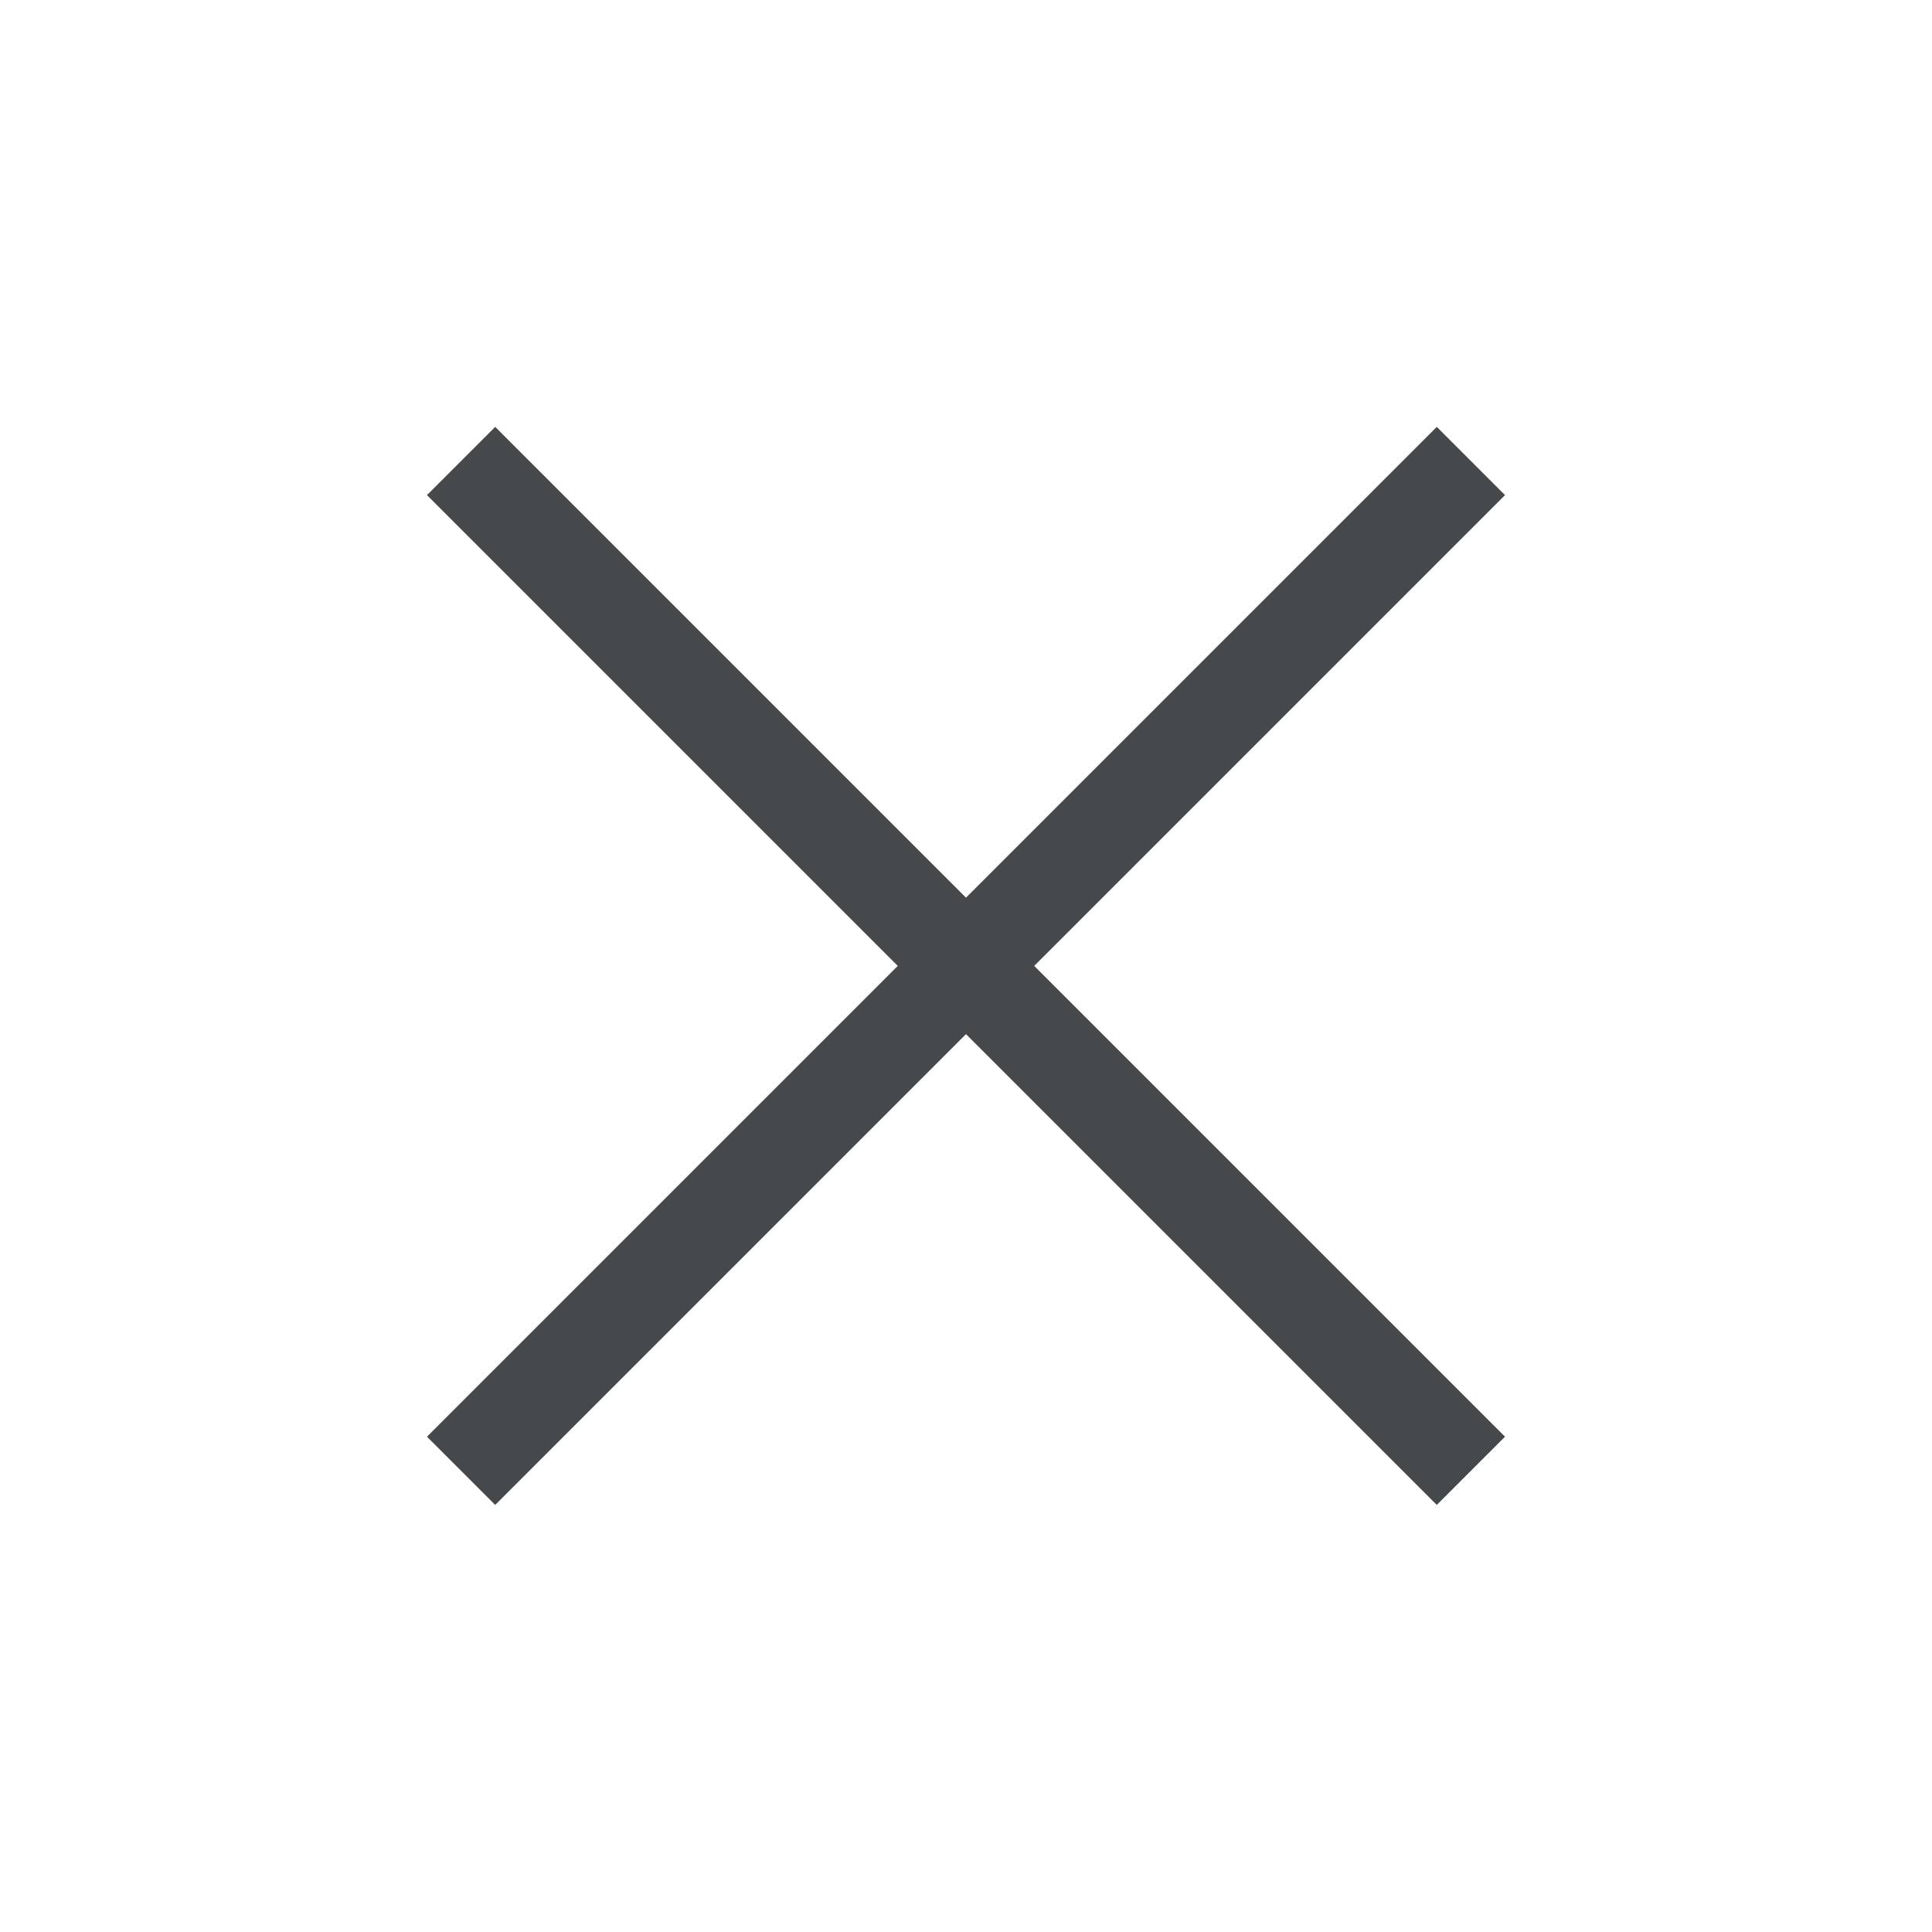
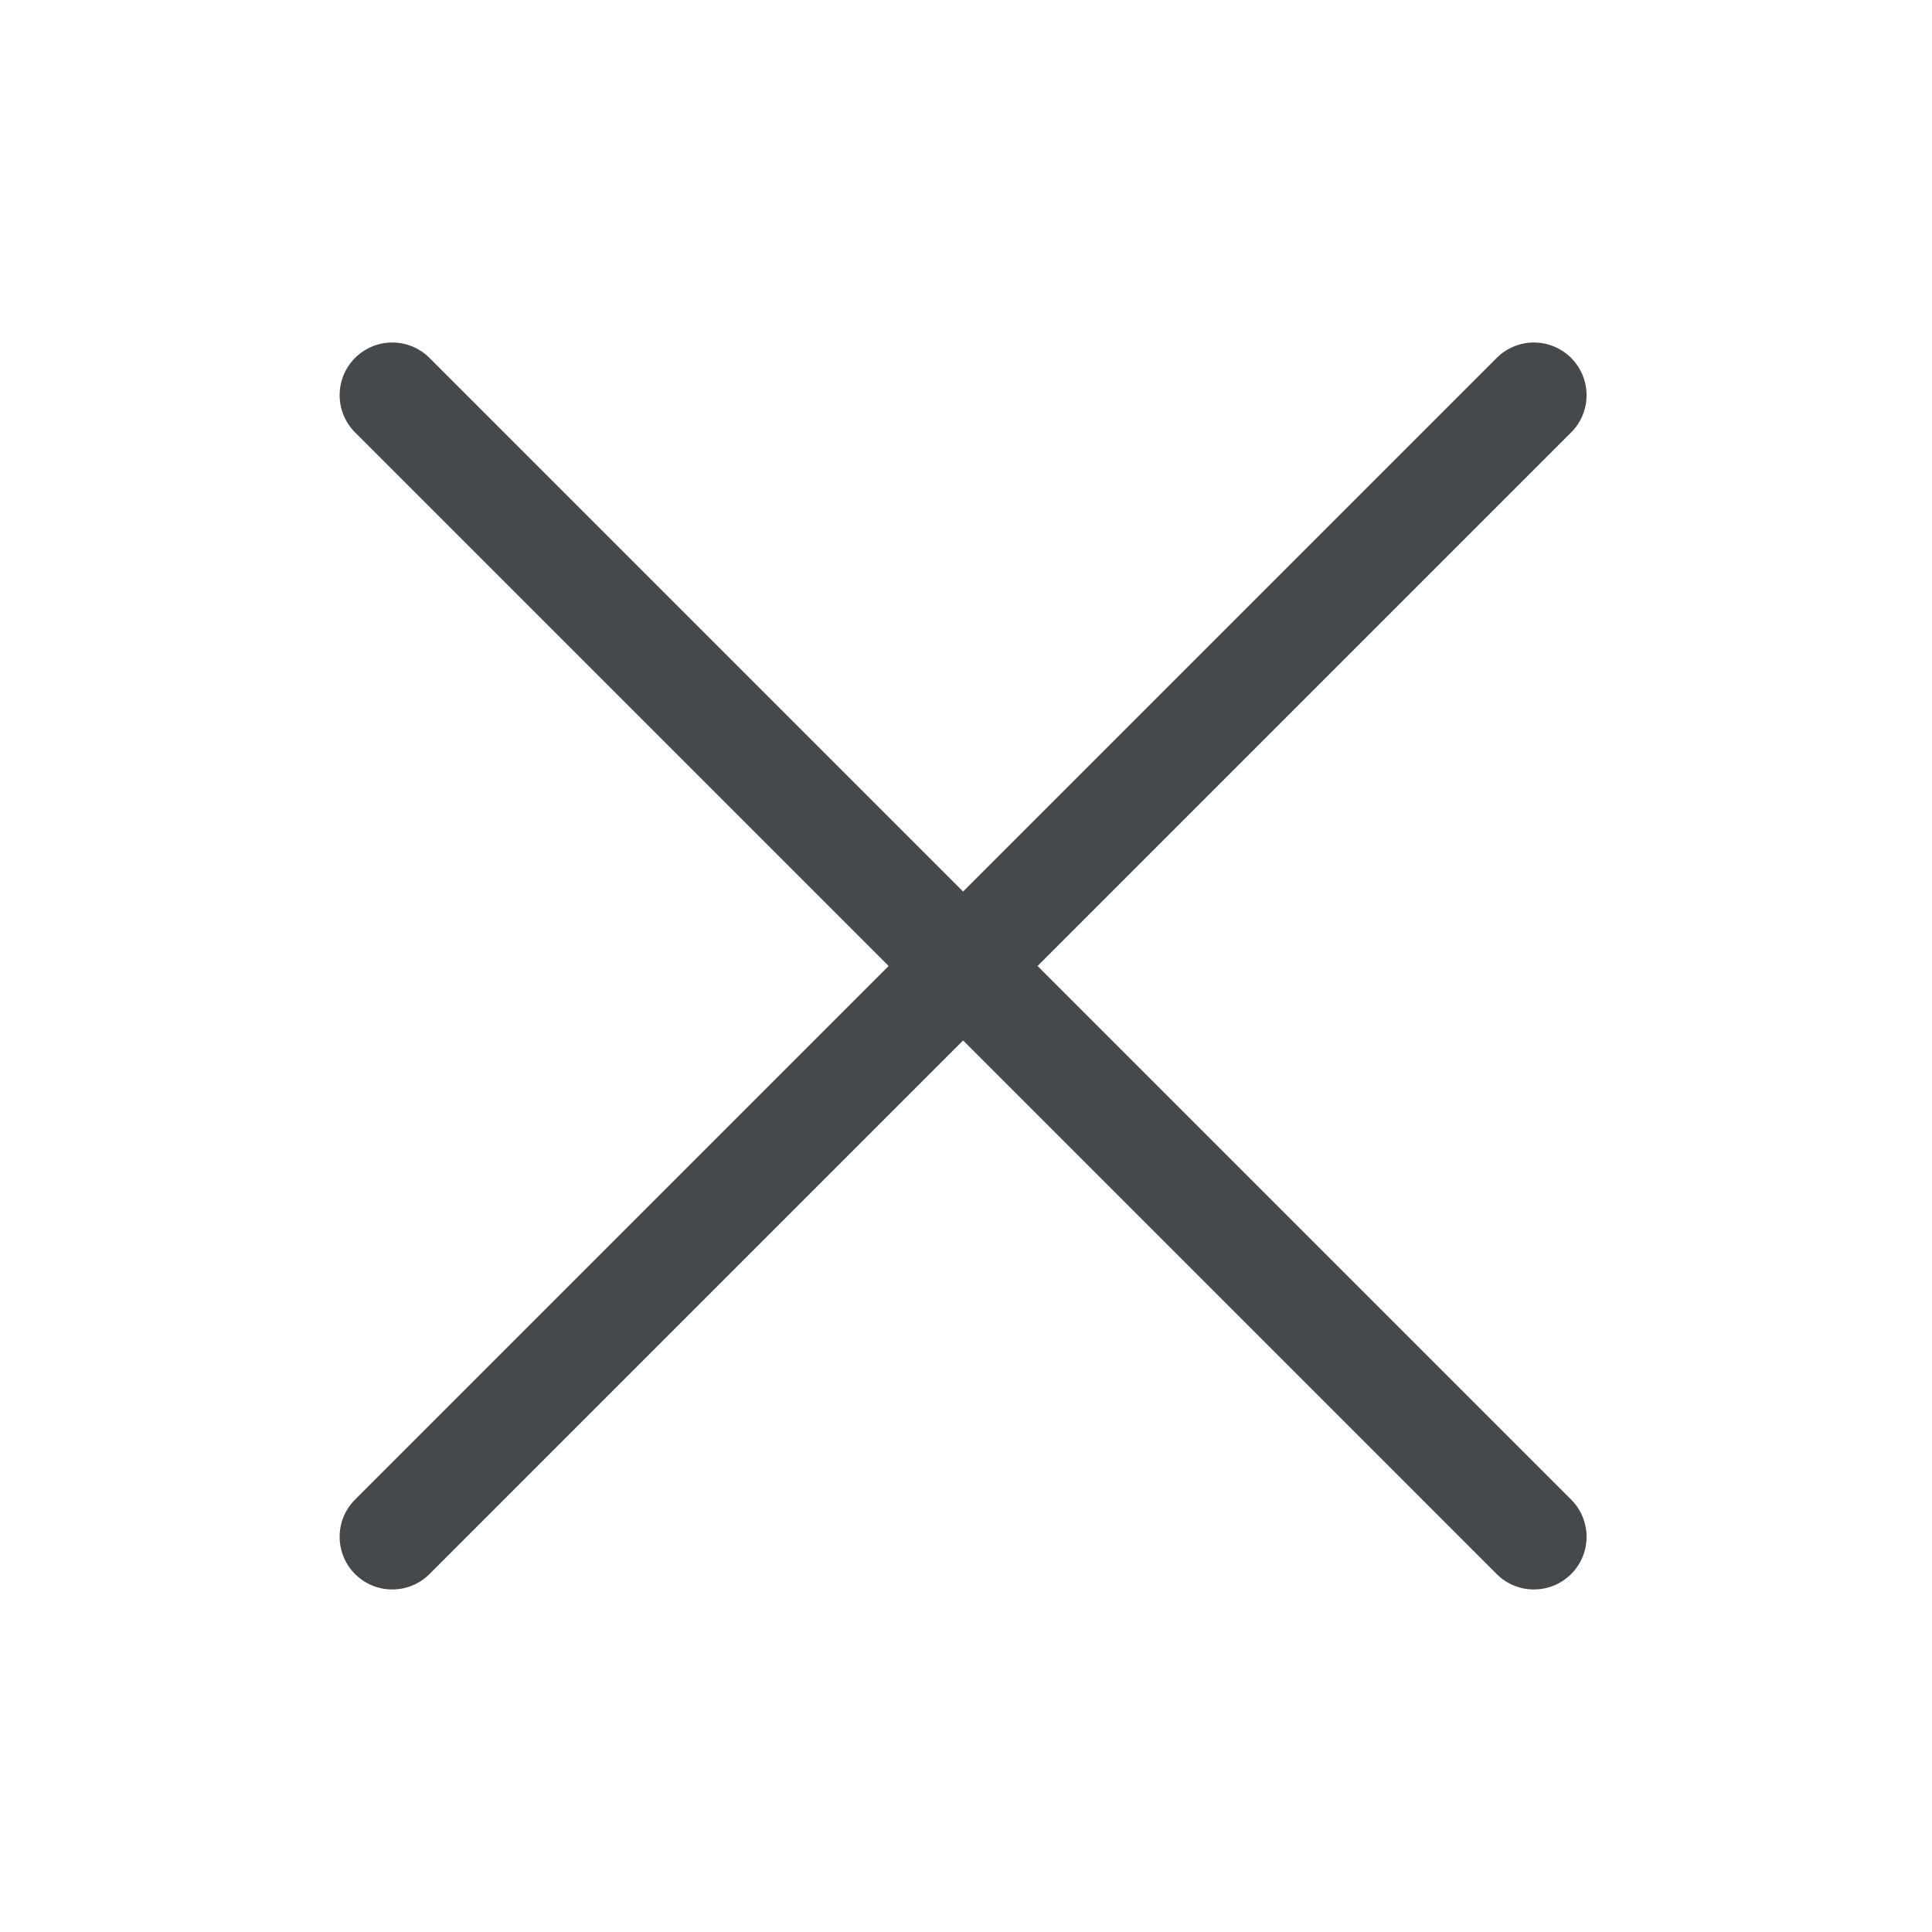
<svg xmlns="http://www.w3.org/2000/svg" id="c" width="22" height="22" version="1.0">
-   <defs id="f">
+   <defs id="a">
    <style id="current-color-scheme" type="text/css">.ColorScheme-Text {
			color:#090d11;
			}
			.ColorScheme-Background{
			color:#ffffff;
			}</style>
  </defs>
-   <path id="e" class="ColorScheme-Background" d="m7.497 4.861-0.777 0.777 5.361 5.361-5.361 5.361 0.777 0.777 5.361-5.361 5.361 5.361 0.777-0.777-5.361-5.361 5.361-5.361l-0.777-0.777-5.361 5.361z" style="fill-opacity:.5;fill:currentColor" />
-   <path id="b" class="ColorScheme-Text" d="m5.639 4.861-0.777 0.777 5.361 5.361-5.361 5.361 0.777 0.777 5.361-5.361 5.361 5.361 0.777-0.777-5.361-5.361 5.361-5.361l-0.777-0.777-5.361 5.361z" style="fill-opacity:.75;fill:currentColor" />
+   <path id="e" class="ColorScheme-Background" d="m6.195 3.9c-0.159 1.276e-4 -0.311 0.063-0.424 0.176-0.234 0.234-0.234 0.613 0 0.848l6.076 6.076-6.076 6.076c-0.234 0.234-0.234 0.613 0 0.848 0.234 0.234 0.613 0.234 0.848 0l6.076-6.076 6.076 6.076c0.234 0.234 0.613 0.234 0.848 0 0.234-0.234 0.234-0.613 0-0.848l-6.076-6.076 6.076-6.076c0.234-0.234 0.234-0.613 0-0.848-0.112-0.112-0.265-0.176-0.424-0.176-0.159 1.276e-4 -0.311 0.063-0.424 0.176l-6.076 6.076-6.076-6.076c-0.112-0.112-0.265-0.176-0.424-0.176z" style="fill-opacity:.5;fill:currentColor" />
+   <path id="b" class="ColorScheme-Text" d="m4.467 3.9c-0.159 1.276e-4 -0.311 0.063-0.424 0.176-0.234 0.234-0.234 0.613 0 0.848l6.076 6.076-6.076 6.076c-0.234 0.234-0.234 0.613 0 0.848 0.234 0.234 0.613 0.234 0.848 0l6.076-6.076 6.076 6.076c0.234 0.234 0.613 0.234 0.848 0 0.234-0.234 0.234-0.613 0-0.848l-6.076-6.076 6.076-6.076c0.234-0.234 0.234-0.613 0-0.848-0.112-0.112-0.265-0.176-0.424-0.176-0.159 1.276e-4 -0.311 0.063-0.424 0.176l-6.076 6.076-6.076-6.076c-0.112-0.112-0.265-0.176-0.424-0.176z" style="fill-opacity:.75;fill:currentColor" />
</svg>
